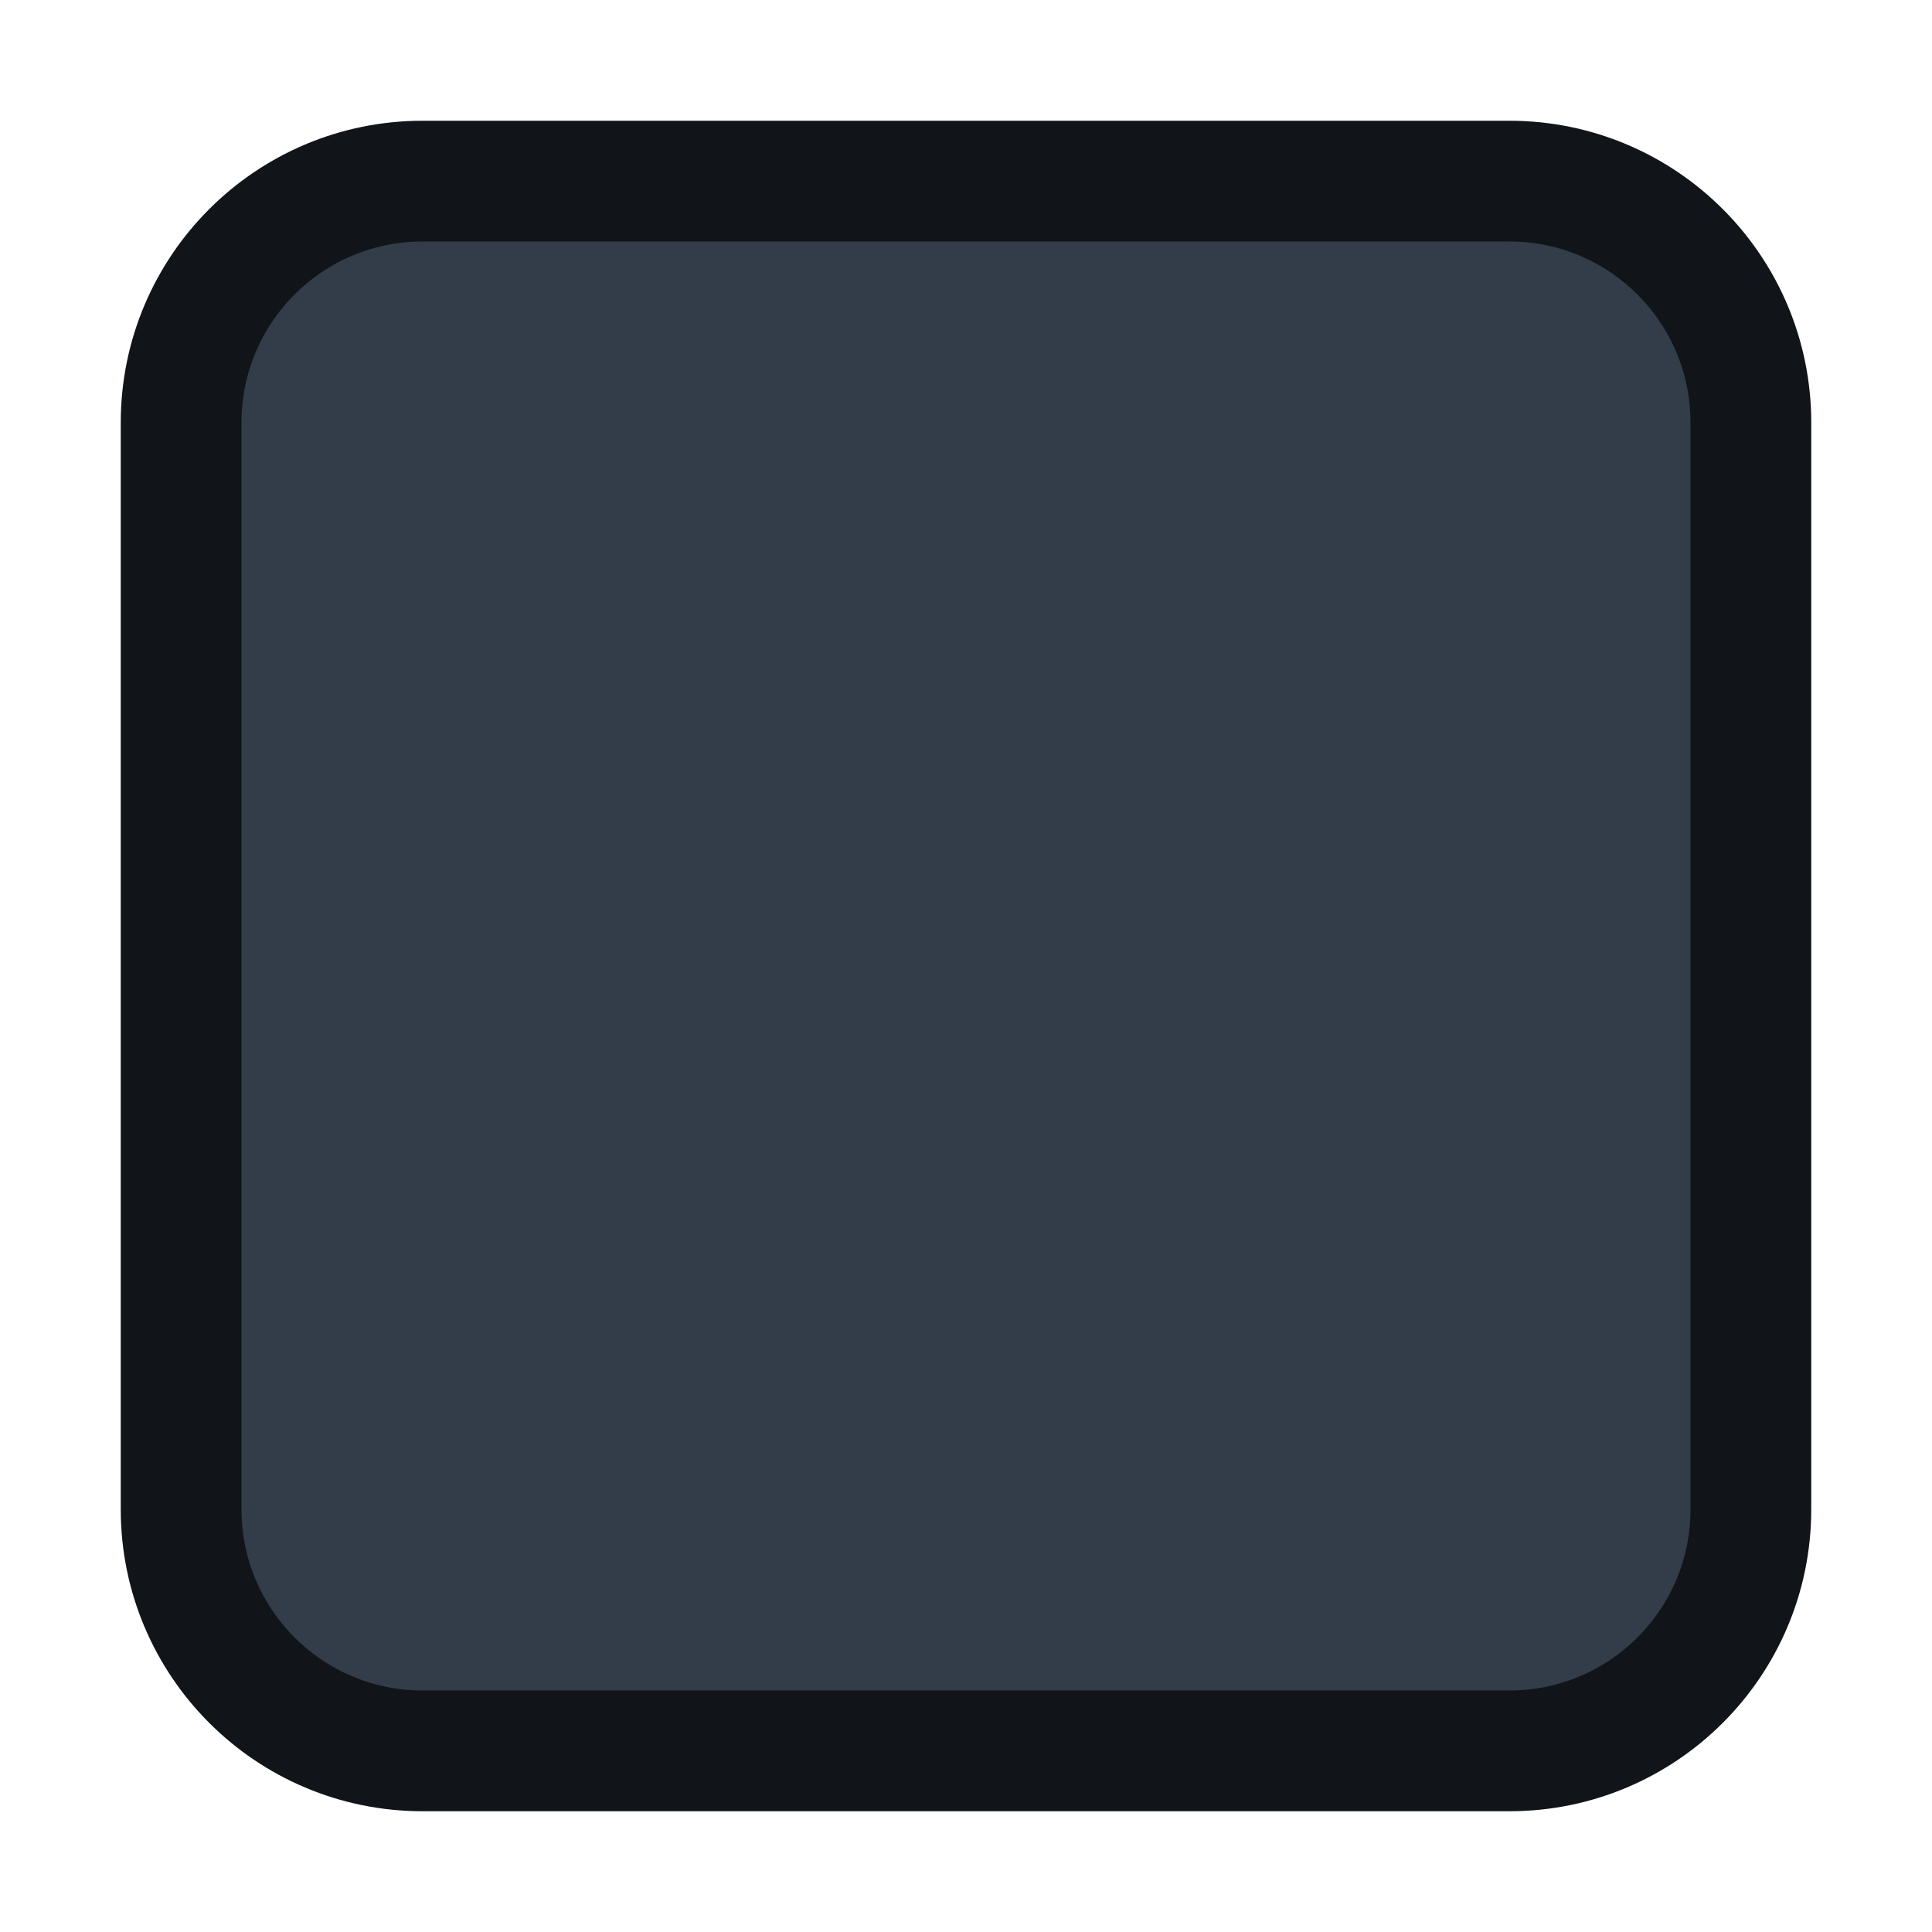
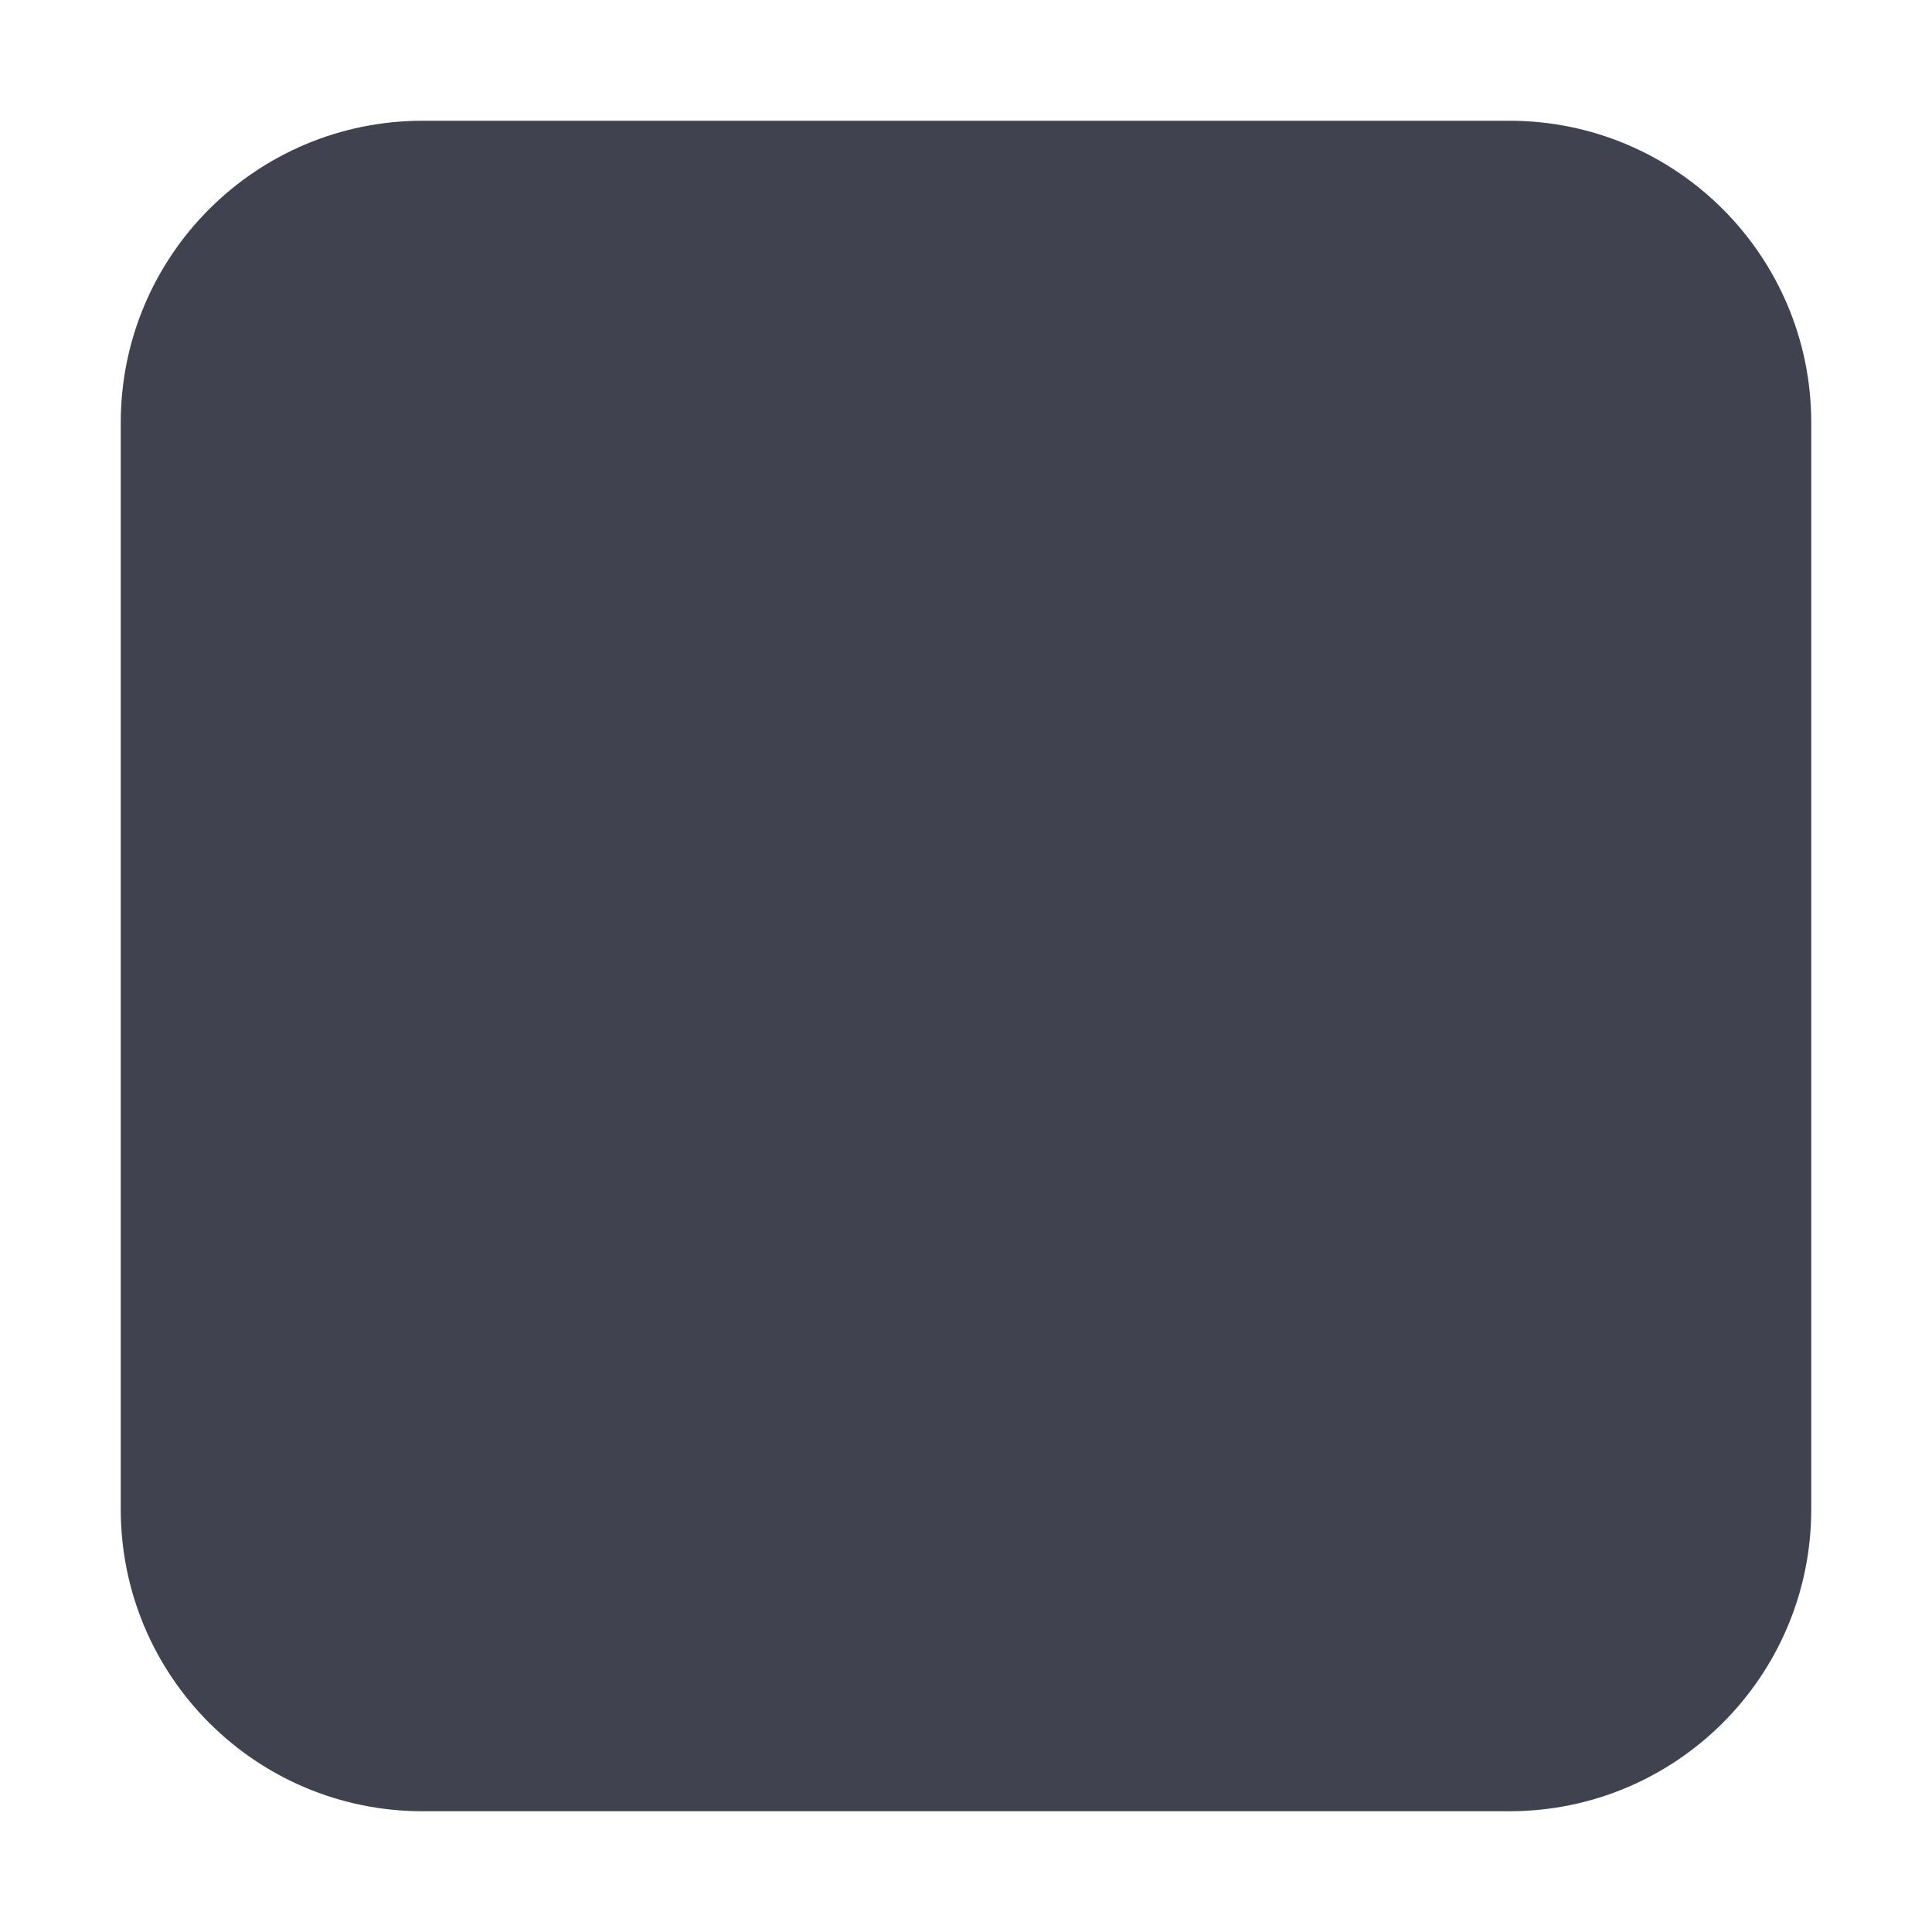
<svg xmlns="http://www.w3.org/2000/svg" version="1.1" id="svg2" height="16" width="16">
  <defs id="defs4">
    <linearGradient id="linearGradient3768-6">
      <stop id="stop3770-6" offset="0" style="stop-color:#0f0f0f;stop-opacity:1;" />
      <stop style="stop-color:#171717;stop-opacity:1;" offset="0.078" id="stop3778-2" />
      <stop id="stop3774-0" offset="0.974" style="stop-color:#171717;stop-opacity:1;" />
      <stop id="stop3776-1" offset="1" style="stop-color:#1b1b1b;stop-opacity:1;" />
    </linearGradient>
  </defs>
  <g transform="translate(0,-1036.362)" id="layer1">
    <g id="checkbox-unchecked-dark" style="display:inline;opacity:1" transform="translate(-17,1036)">
      <g id="sdsd-0-1">
        <g transform="translate(0,-30)" id="scdsdcd-0-4">
          <g transform="matrix(0.9295198,0,0,0.9291437,-156.7507,-212.9618)" id="g15812-6-6-1-4-4" style="display:inline">
            <g style="display:inline" id="g5489-2-9-6-8-8-9-7" transform="matrix(0.5089163,0,0,0.5173982,161.7932,197.5643)">
              <g id="g5428-8-1-4-0-0-65-8" />
            </g>
          </g>
          <rect style="color:#000000;display:inline;overflow:visible;visibility:visible;fill:none;stroke:none;stroke-width:2;marker:none;enable-background:accumulate" id="rect13523-4-0" width="16" height="16" x="17" y="30.362" />
          <g id="g5400-2-47">
-             <rect rx="2" y="31.862" x="18.5" height="13" width="13" id="rect5147-9-1-5-7-6-3-70" style="color:#000000;display:inline;overflow:visible;visibility:visible;fill:#323d49;fill-opacity:1;stroke:#111418;stroke-width:1;stroke-linecap:butt;stroke-linejoin:round;stroke-miterlimit:4;stroke-dasharray:none;stroke-dashoffset:0;stroke-opacity:1;marker:none;enable-background:accumulate" ry="2" />
+             <rect rx="2" y="31.862" x="18.5" height="13" width="13" id="rect5147-9-1-5-7-6-3-70" style="color:#000000;display:inline;overflow:visible;visibility:visible;fill:#40424f;fill-opacity:1;stroke:#40424f;stroke-width:1;stroke-linecap:butt;stroke-linejoin:round;stroke-miterlimit:4;stroke-dasharray:none;stroke-dashoffset:0;stroke-opacity:1;marker:none;enable-background:accumulate" ry="2" />
          </g>
        </g>
      </g>
    </g>
  </g>
</svg>
